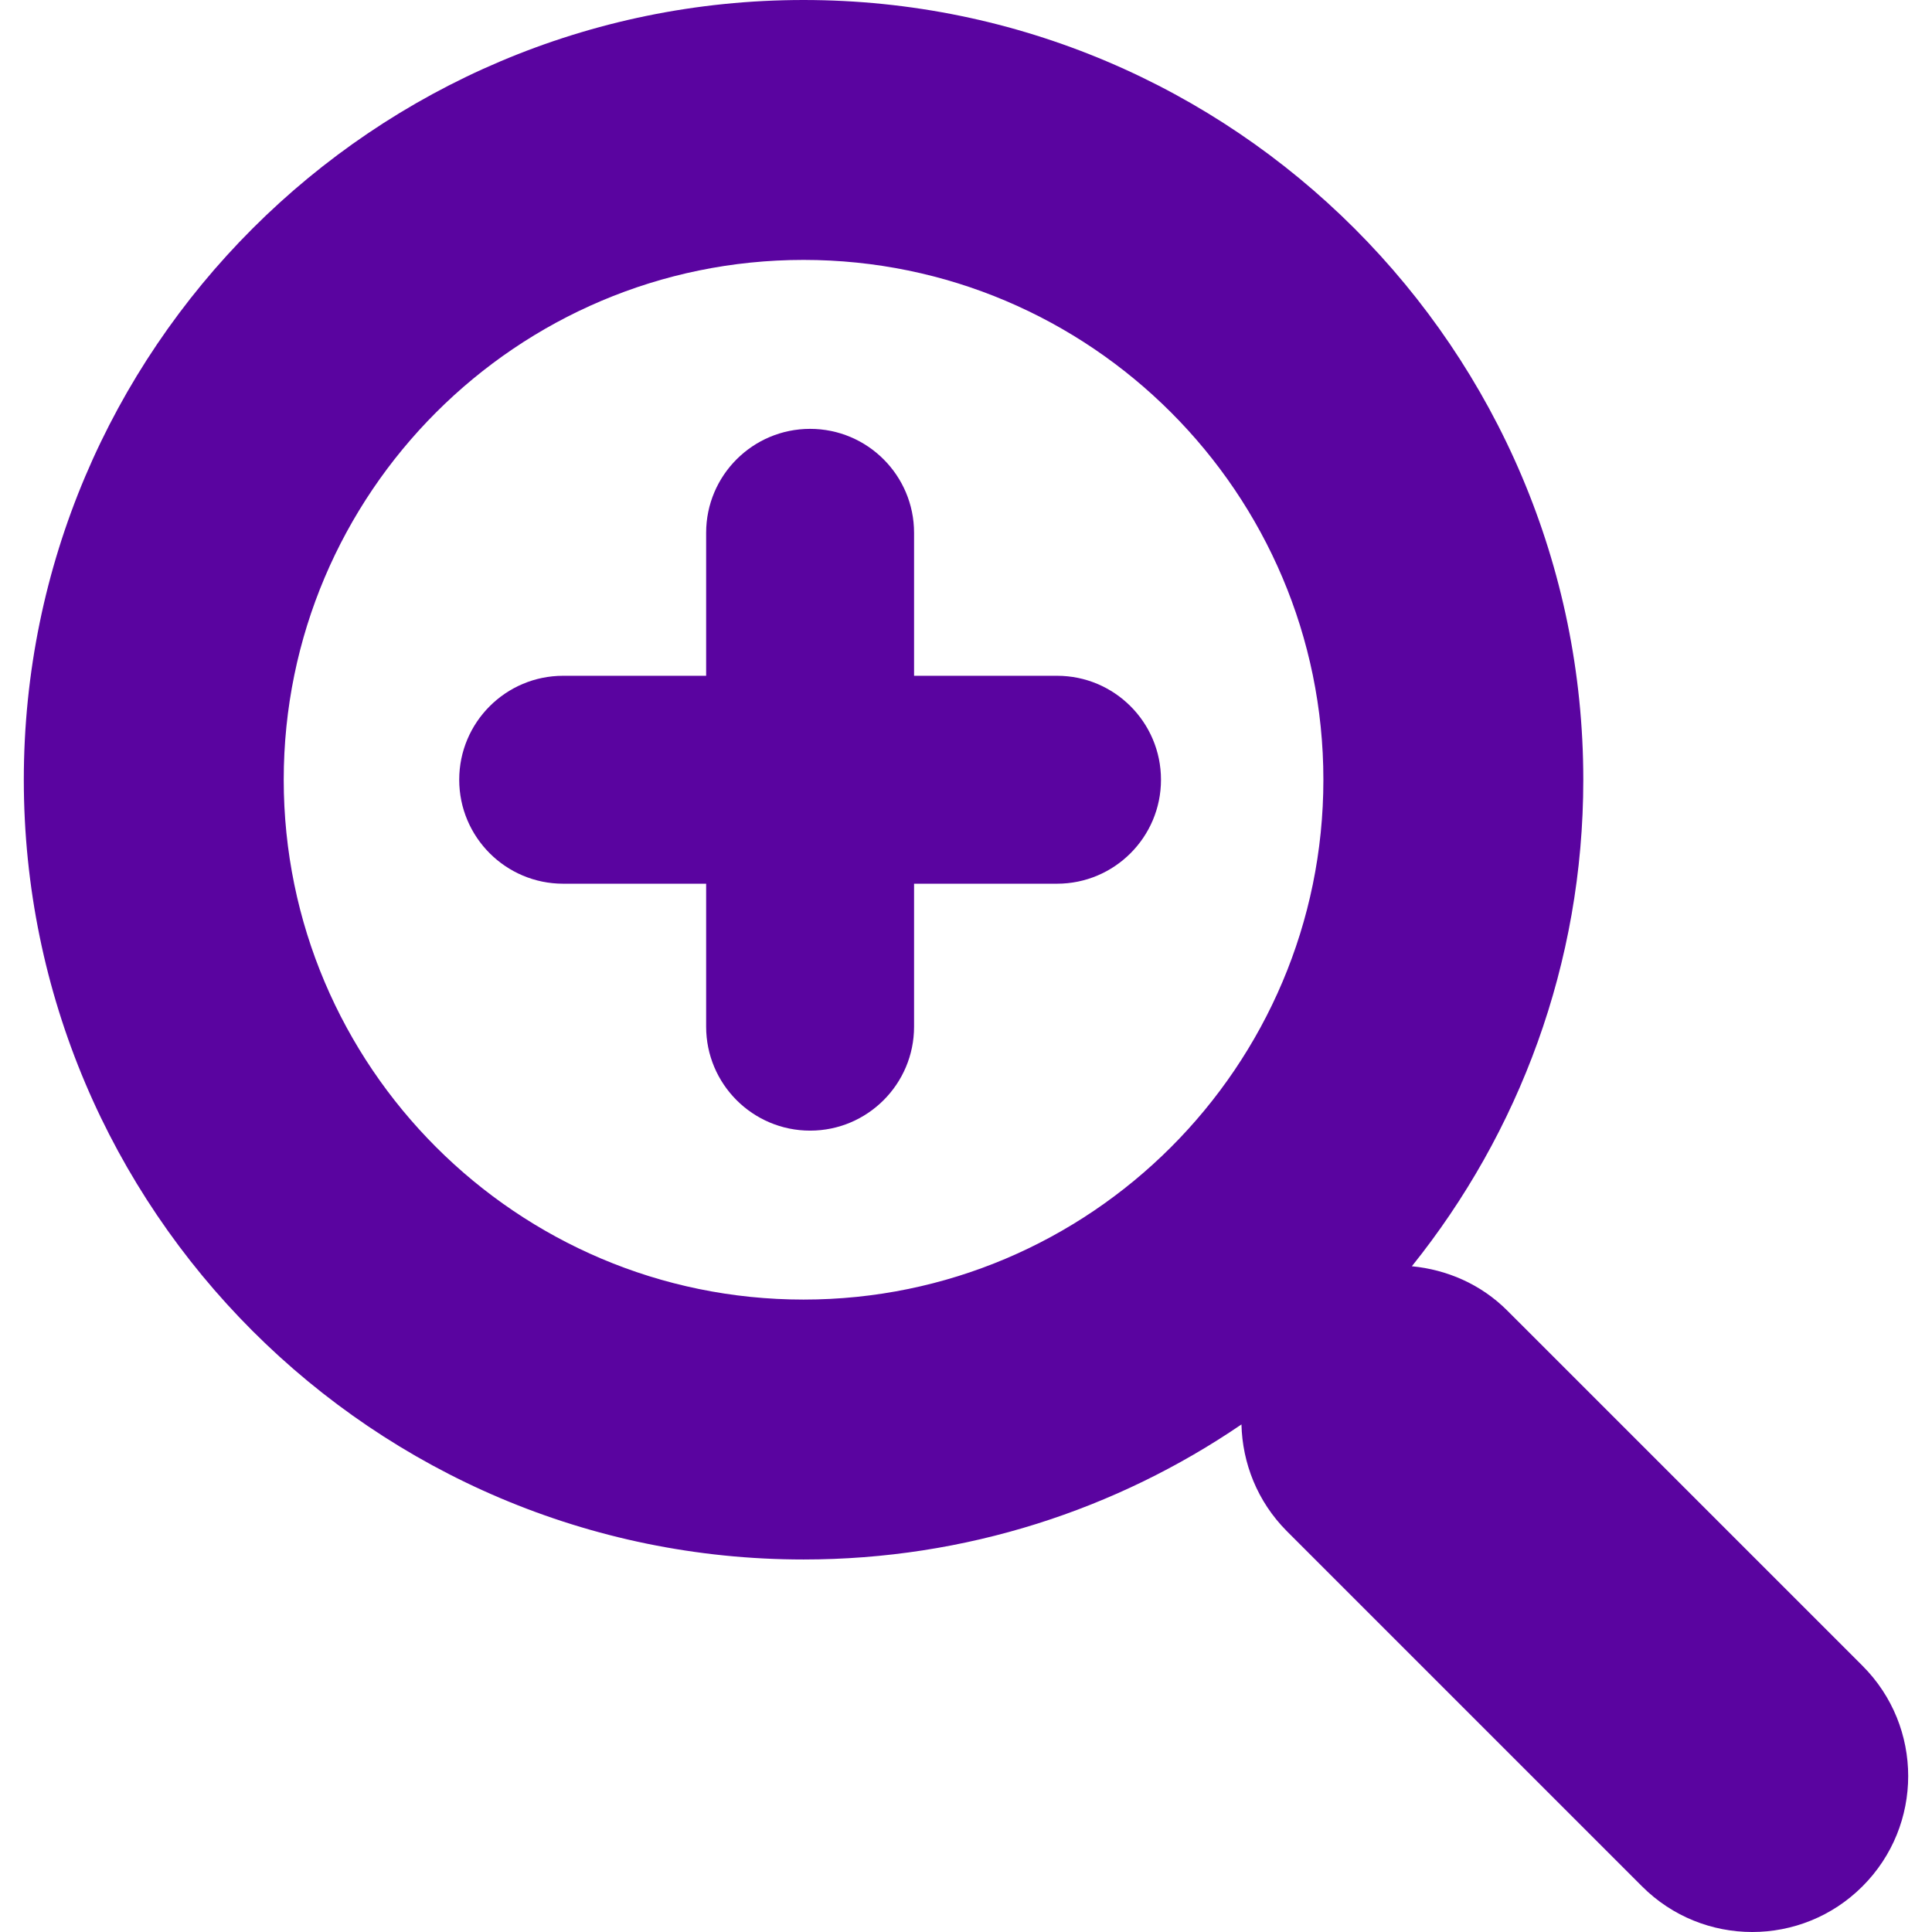
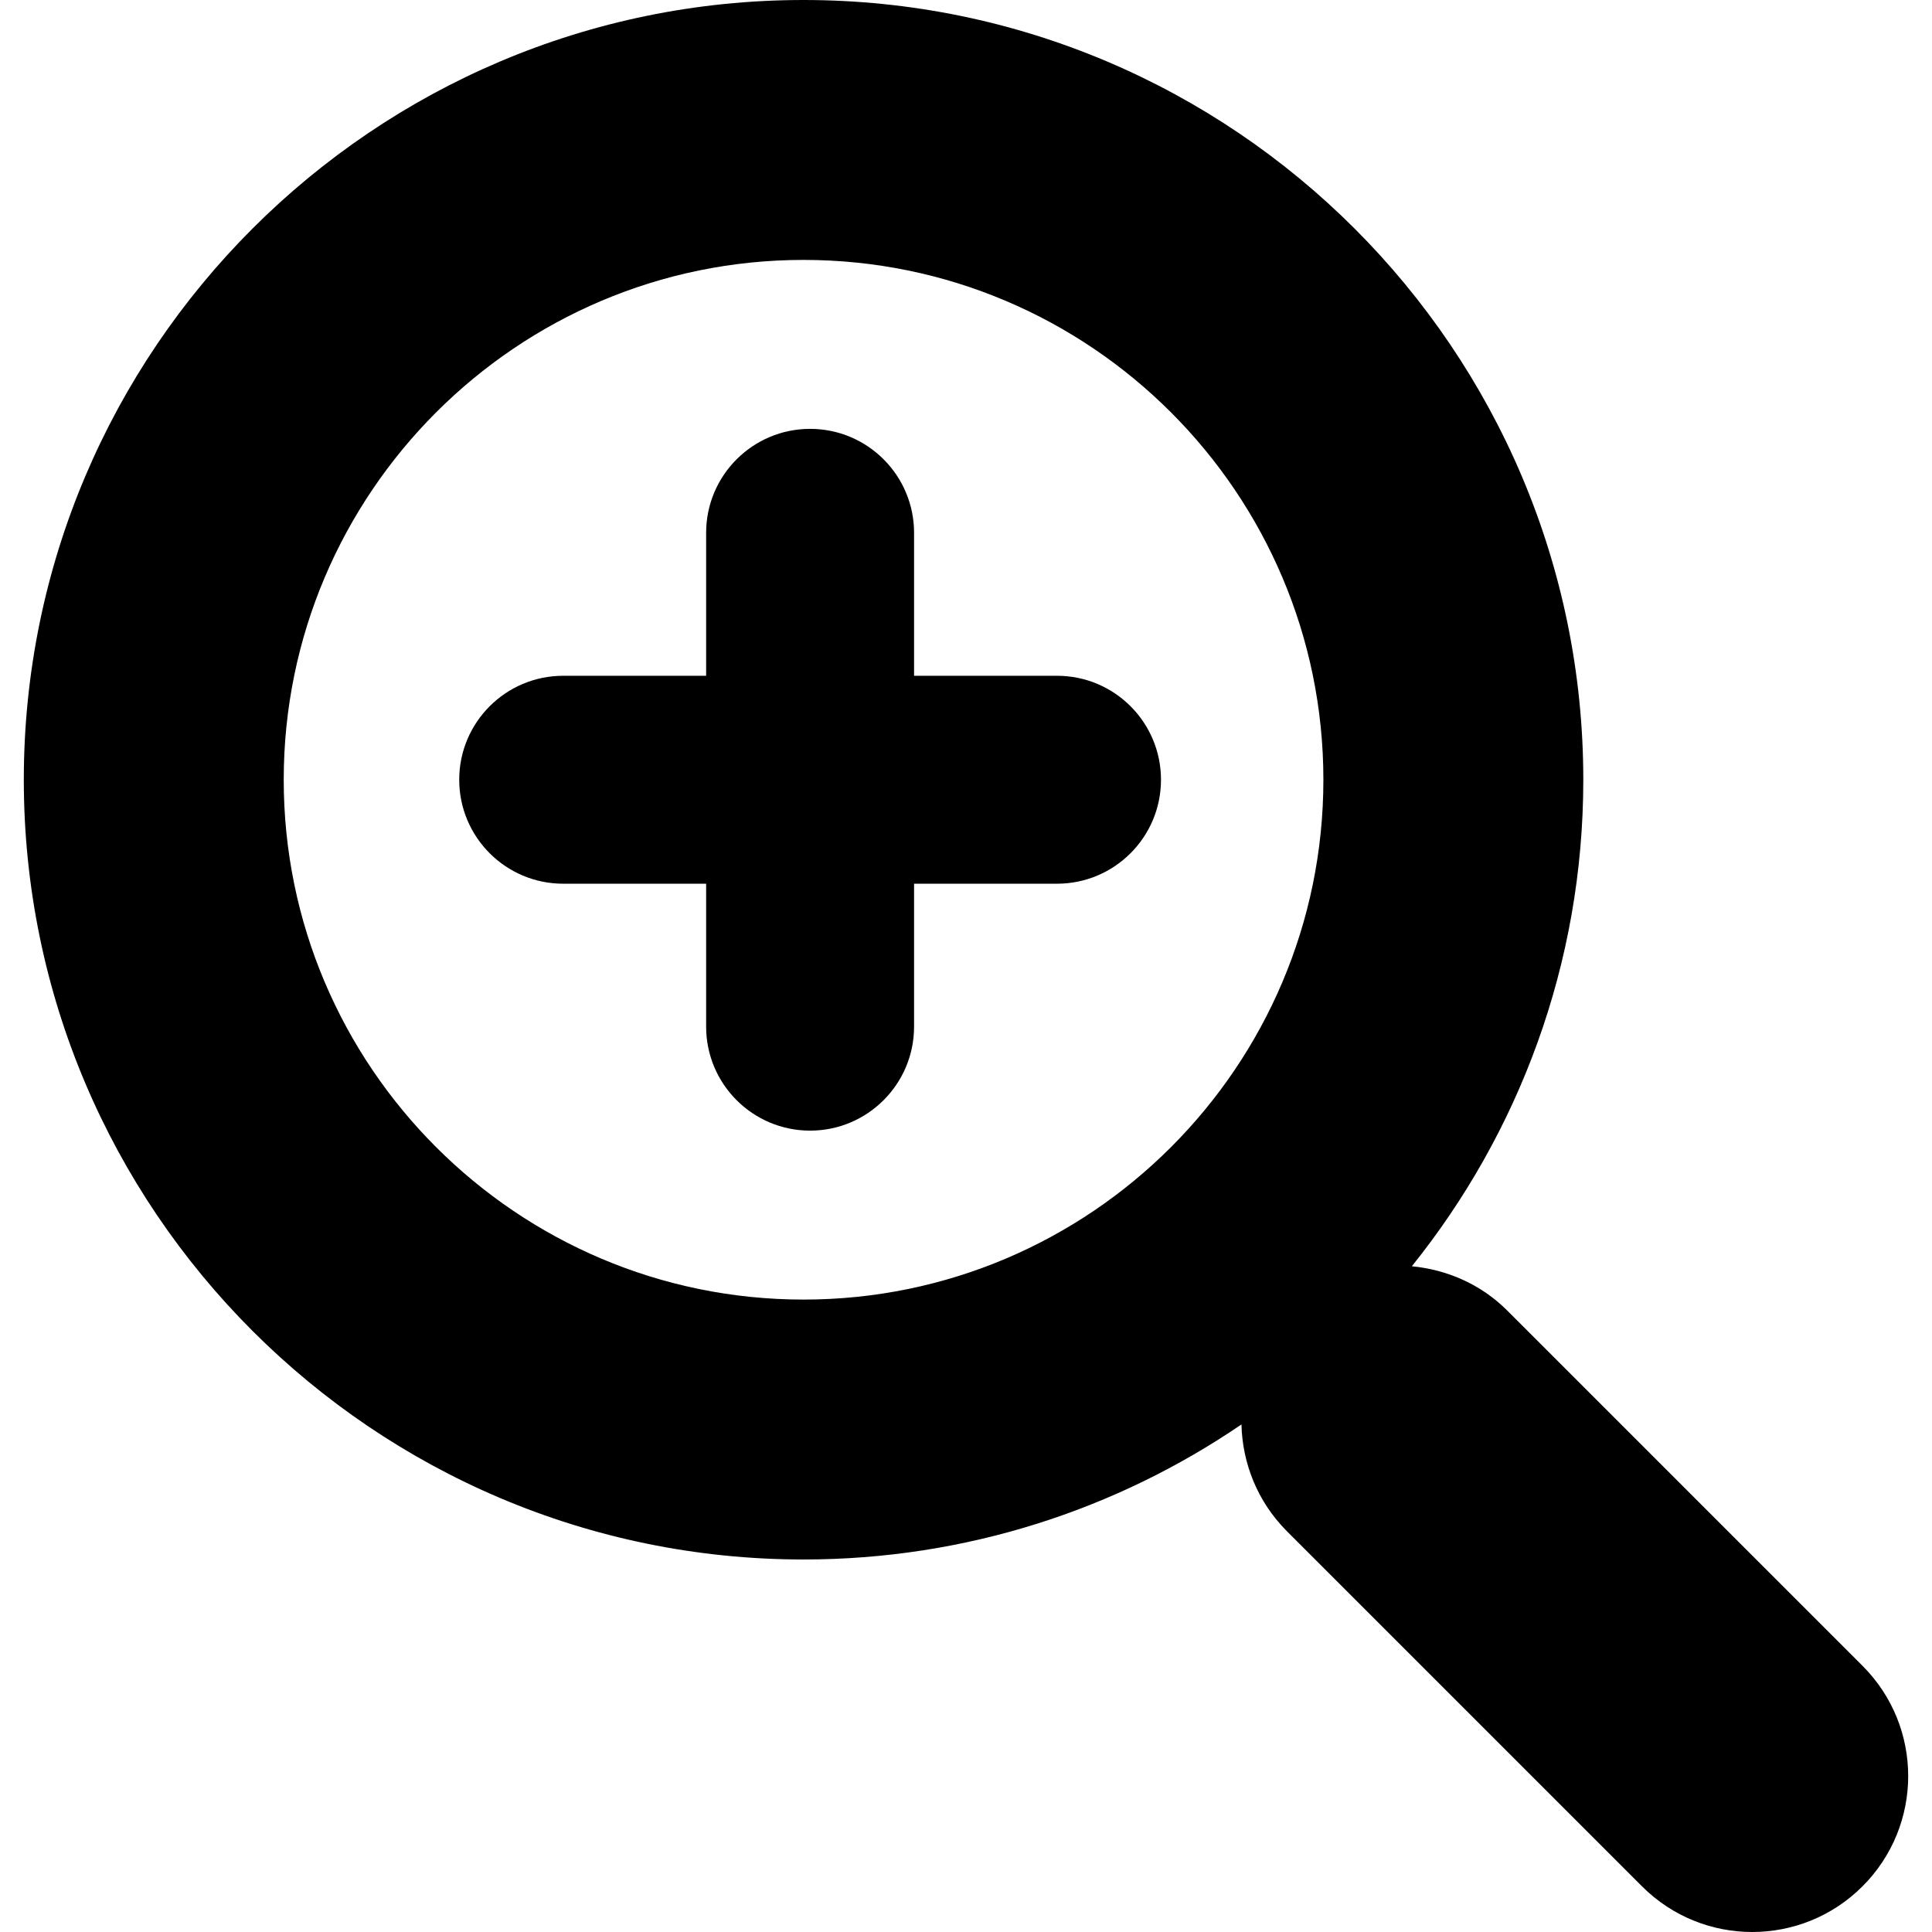
- <svg xmlns="http://www.w3.org/2000/svg" fill="#5a04a0" version="1.1" id="Capa_1" x="0px" y="0px" viewBox="0 0 37.166 37.166" style="enable-background:new 0 0 37.166 37.166;" xml:space="preserve">
+ <svg xmlns="http://www.w3.org/2000/svg" fill="#000" version="1.1" id="Capa_1" x="0px" y="0px" viewBox="0 0 37.166 37.166" style="enable-background:new 0 0 37.166 37.166;" xml:space="preserve">
  <g>
    <path d="M35.829,32.045l-6.833-6.833c-0.513-0.513-1.167-0.788-1.836-0.853c2.06-2.567,3.298-5.819,3.298-9.359   c0-8.271-6.729-15-15-15c-8.271,0-15,6.729-15,15c0,8.271,6.729,15,15,15c3.121,0,6.021-0.96,8.424-2.598   c0.018,0.744,0.305,1.482,0.872,2.052l6.833,6.833c0.585,0.586,1.354,0.879,2.121,0.879s1.536-0.293,2.121-0.879   C37.001,35.116,37.001,33.217,35.829,32.045z M15.458,25c-5.514,0-10-4.484-10-10c0-5.514,4.486-10,10-10c5.514,0,10,4.486,10,10   C25.458,20.516,20.972,25,15.458,25z M22.334,15c0,1.104-0.896,2-2,2h-2.75v2.75c0,1.104-0.896,2-2,2s-2-0.896-2-2V17h-2.75   c-1.104,0-2-0.896-2-2s0.896-2,2-2h2.75v-2.75c0-1.104,0.896-2,2-2s2,0.896,2,2V13h2.75C21.438,13,22.334,13.895,22.334,15z" />
  </g>
</svg>
